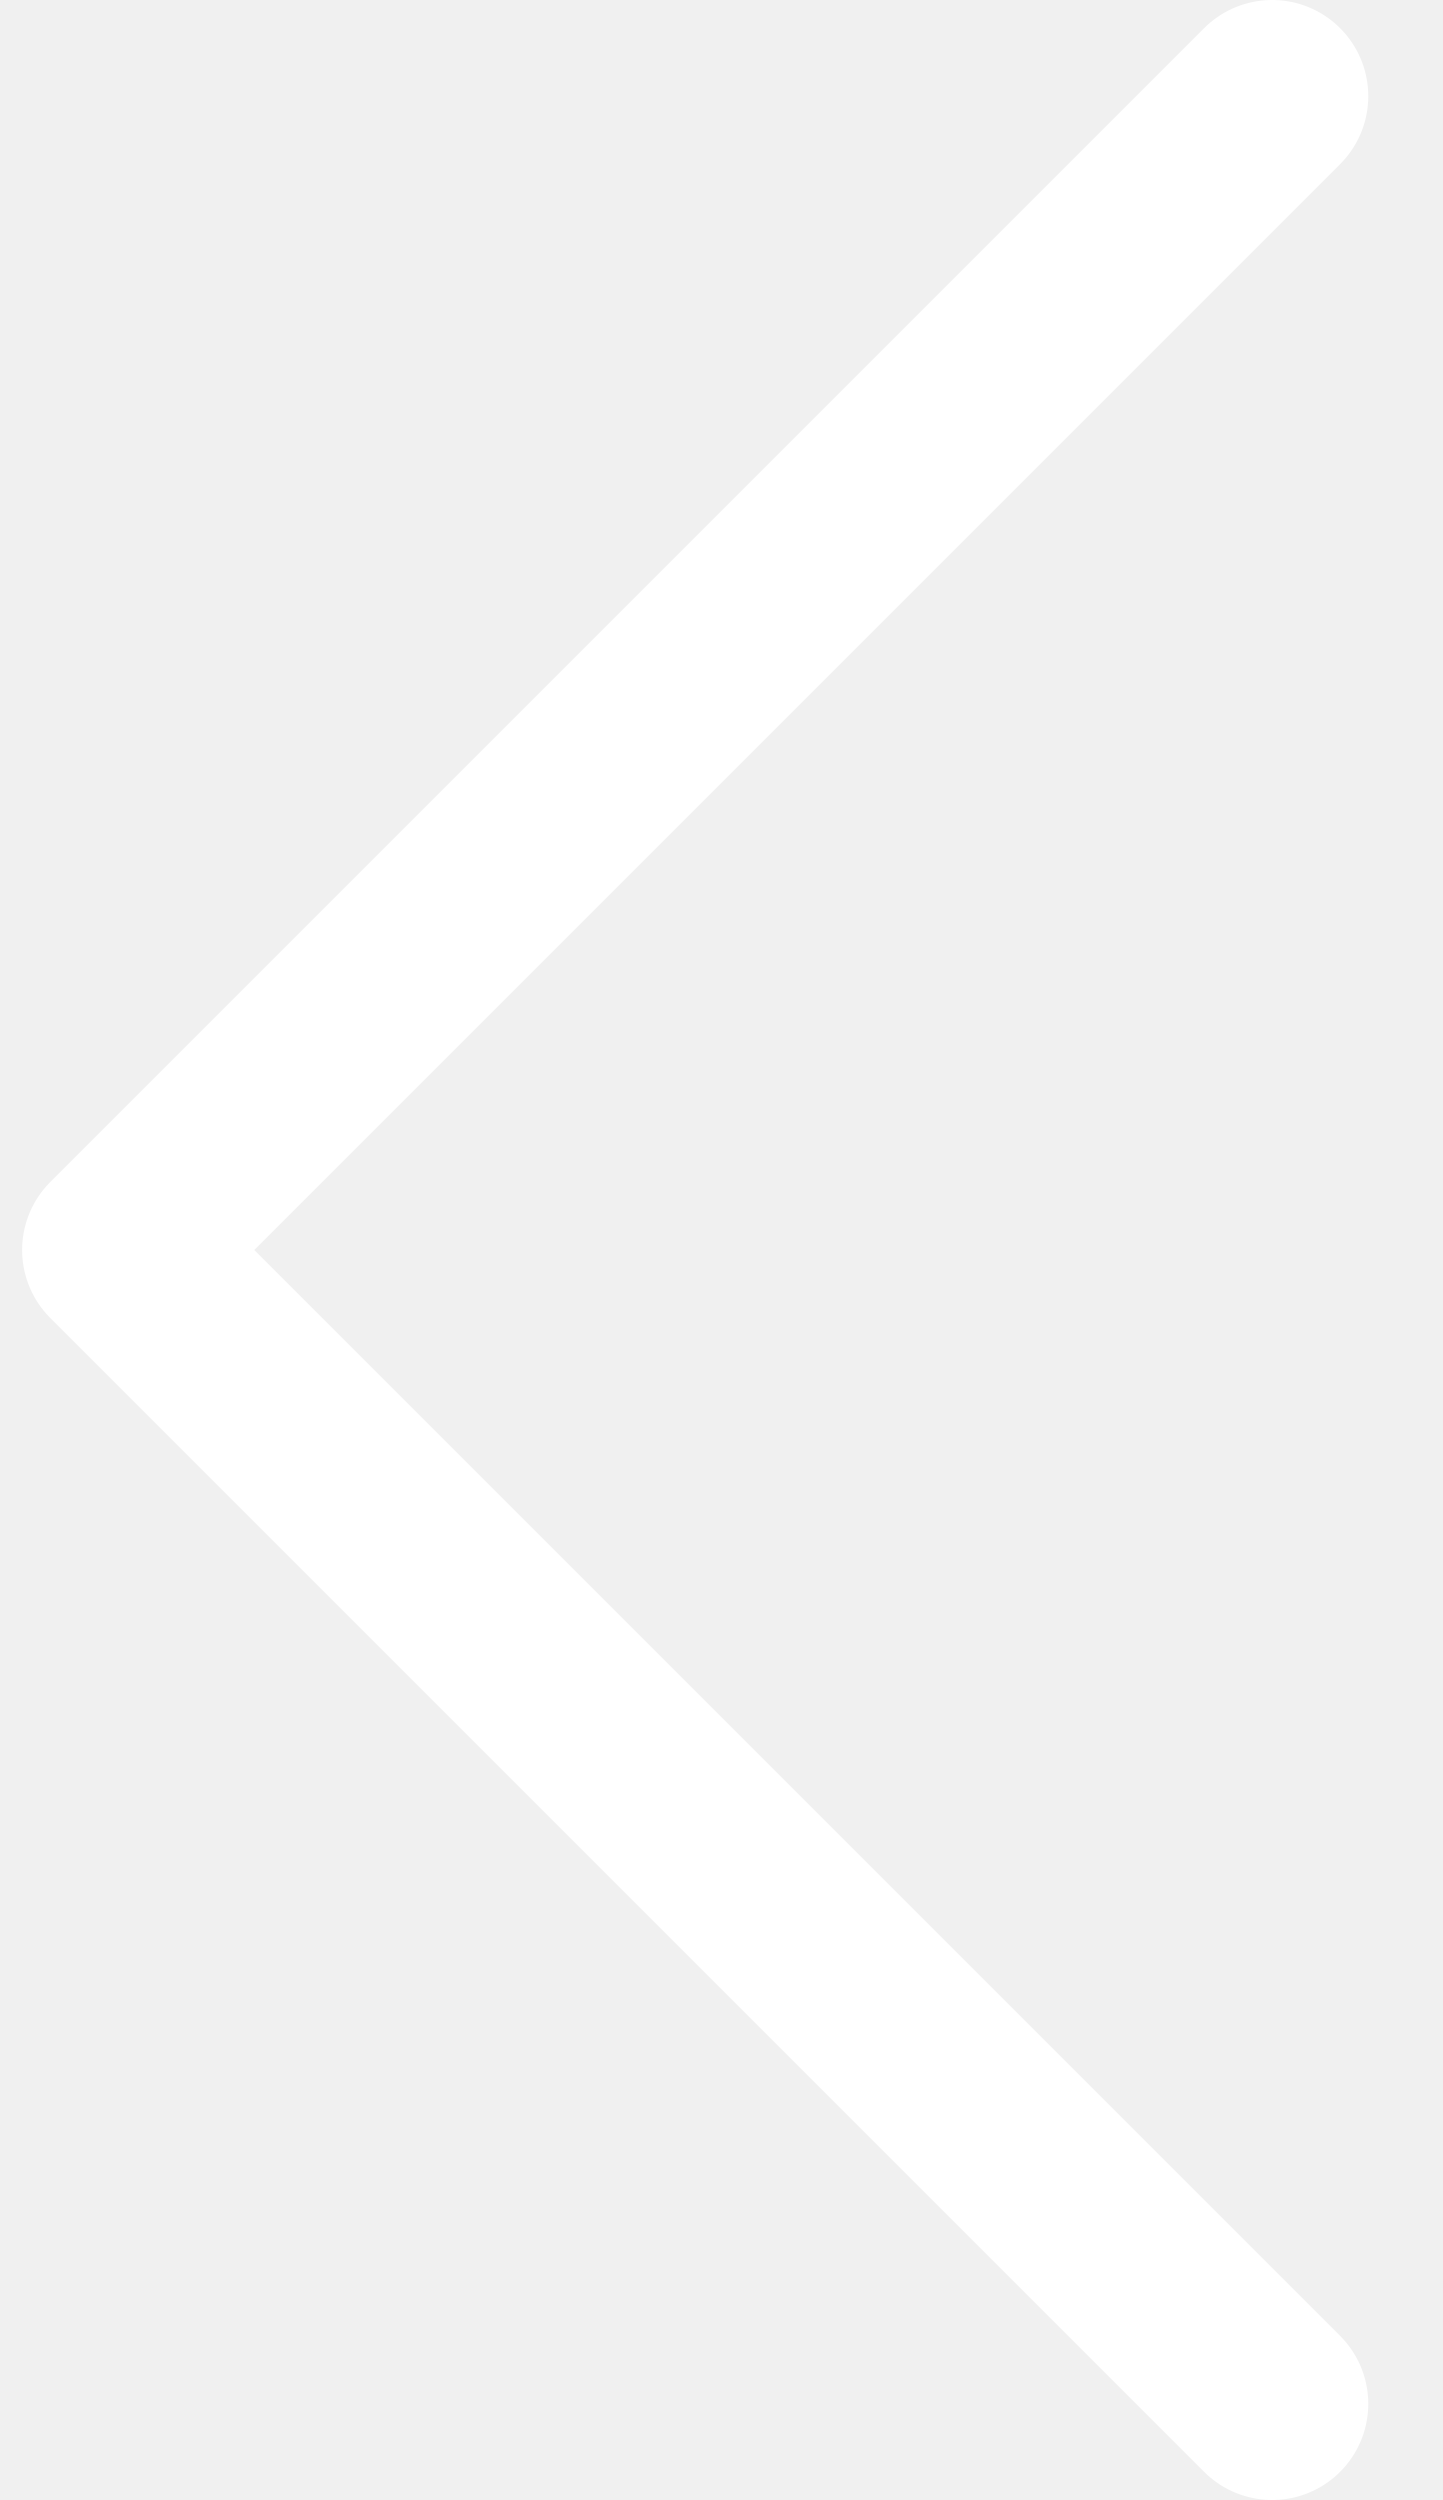
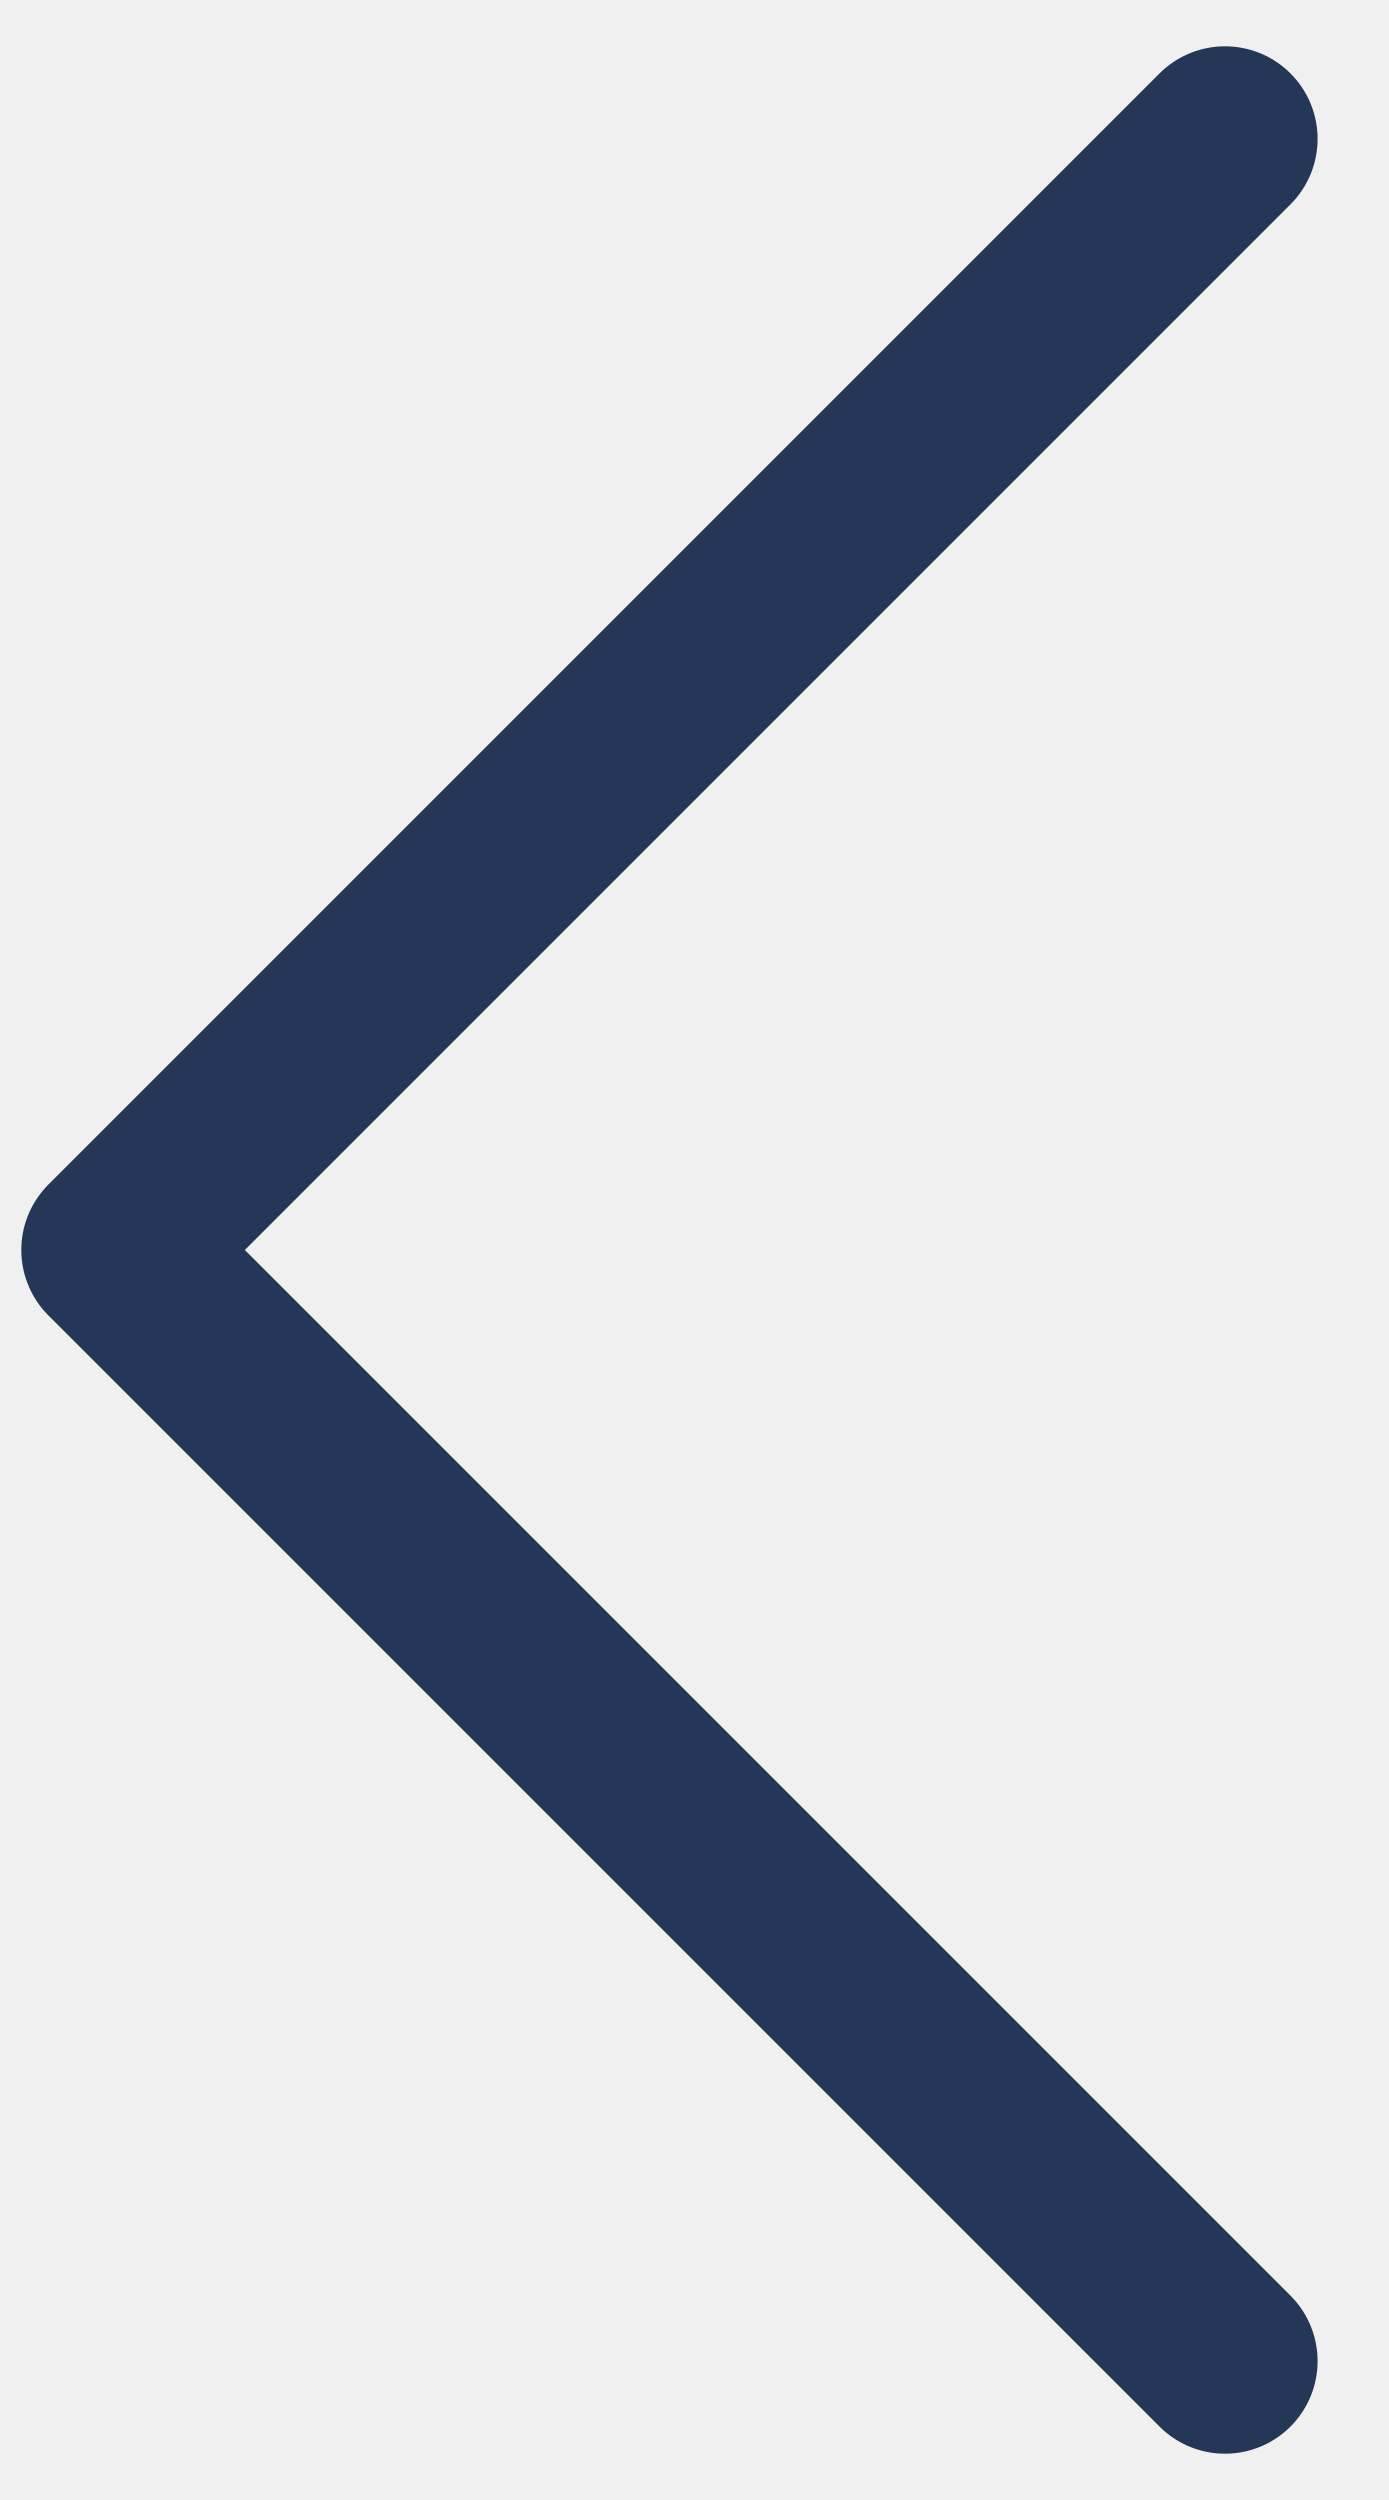
- <svg xmlns="http://www.w3.org/2000/svg" width="15" height="26" viewBox="0 0 15 26" fill="none">
-   <path d="M13.23 1L1.23 13L13.23 25" stroke="white" stroke-width="2" stroke-linecap="round" stroke-linejoin="round" />
+ <svg xmlns="http://www.w3.org/2000/svg" width="5" height="9" viewBox="0 0 15 26" fill="none">
+   <path d="M13.23 1L1.23 13L13.23 25" stroke="#253757" stroke-width="2" stroke-linecap="round" stroke-linejoin="round" />
</svg>
